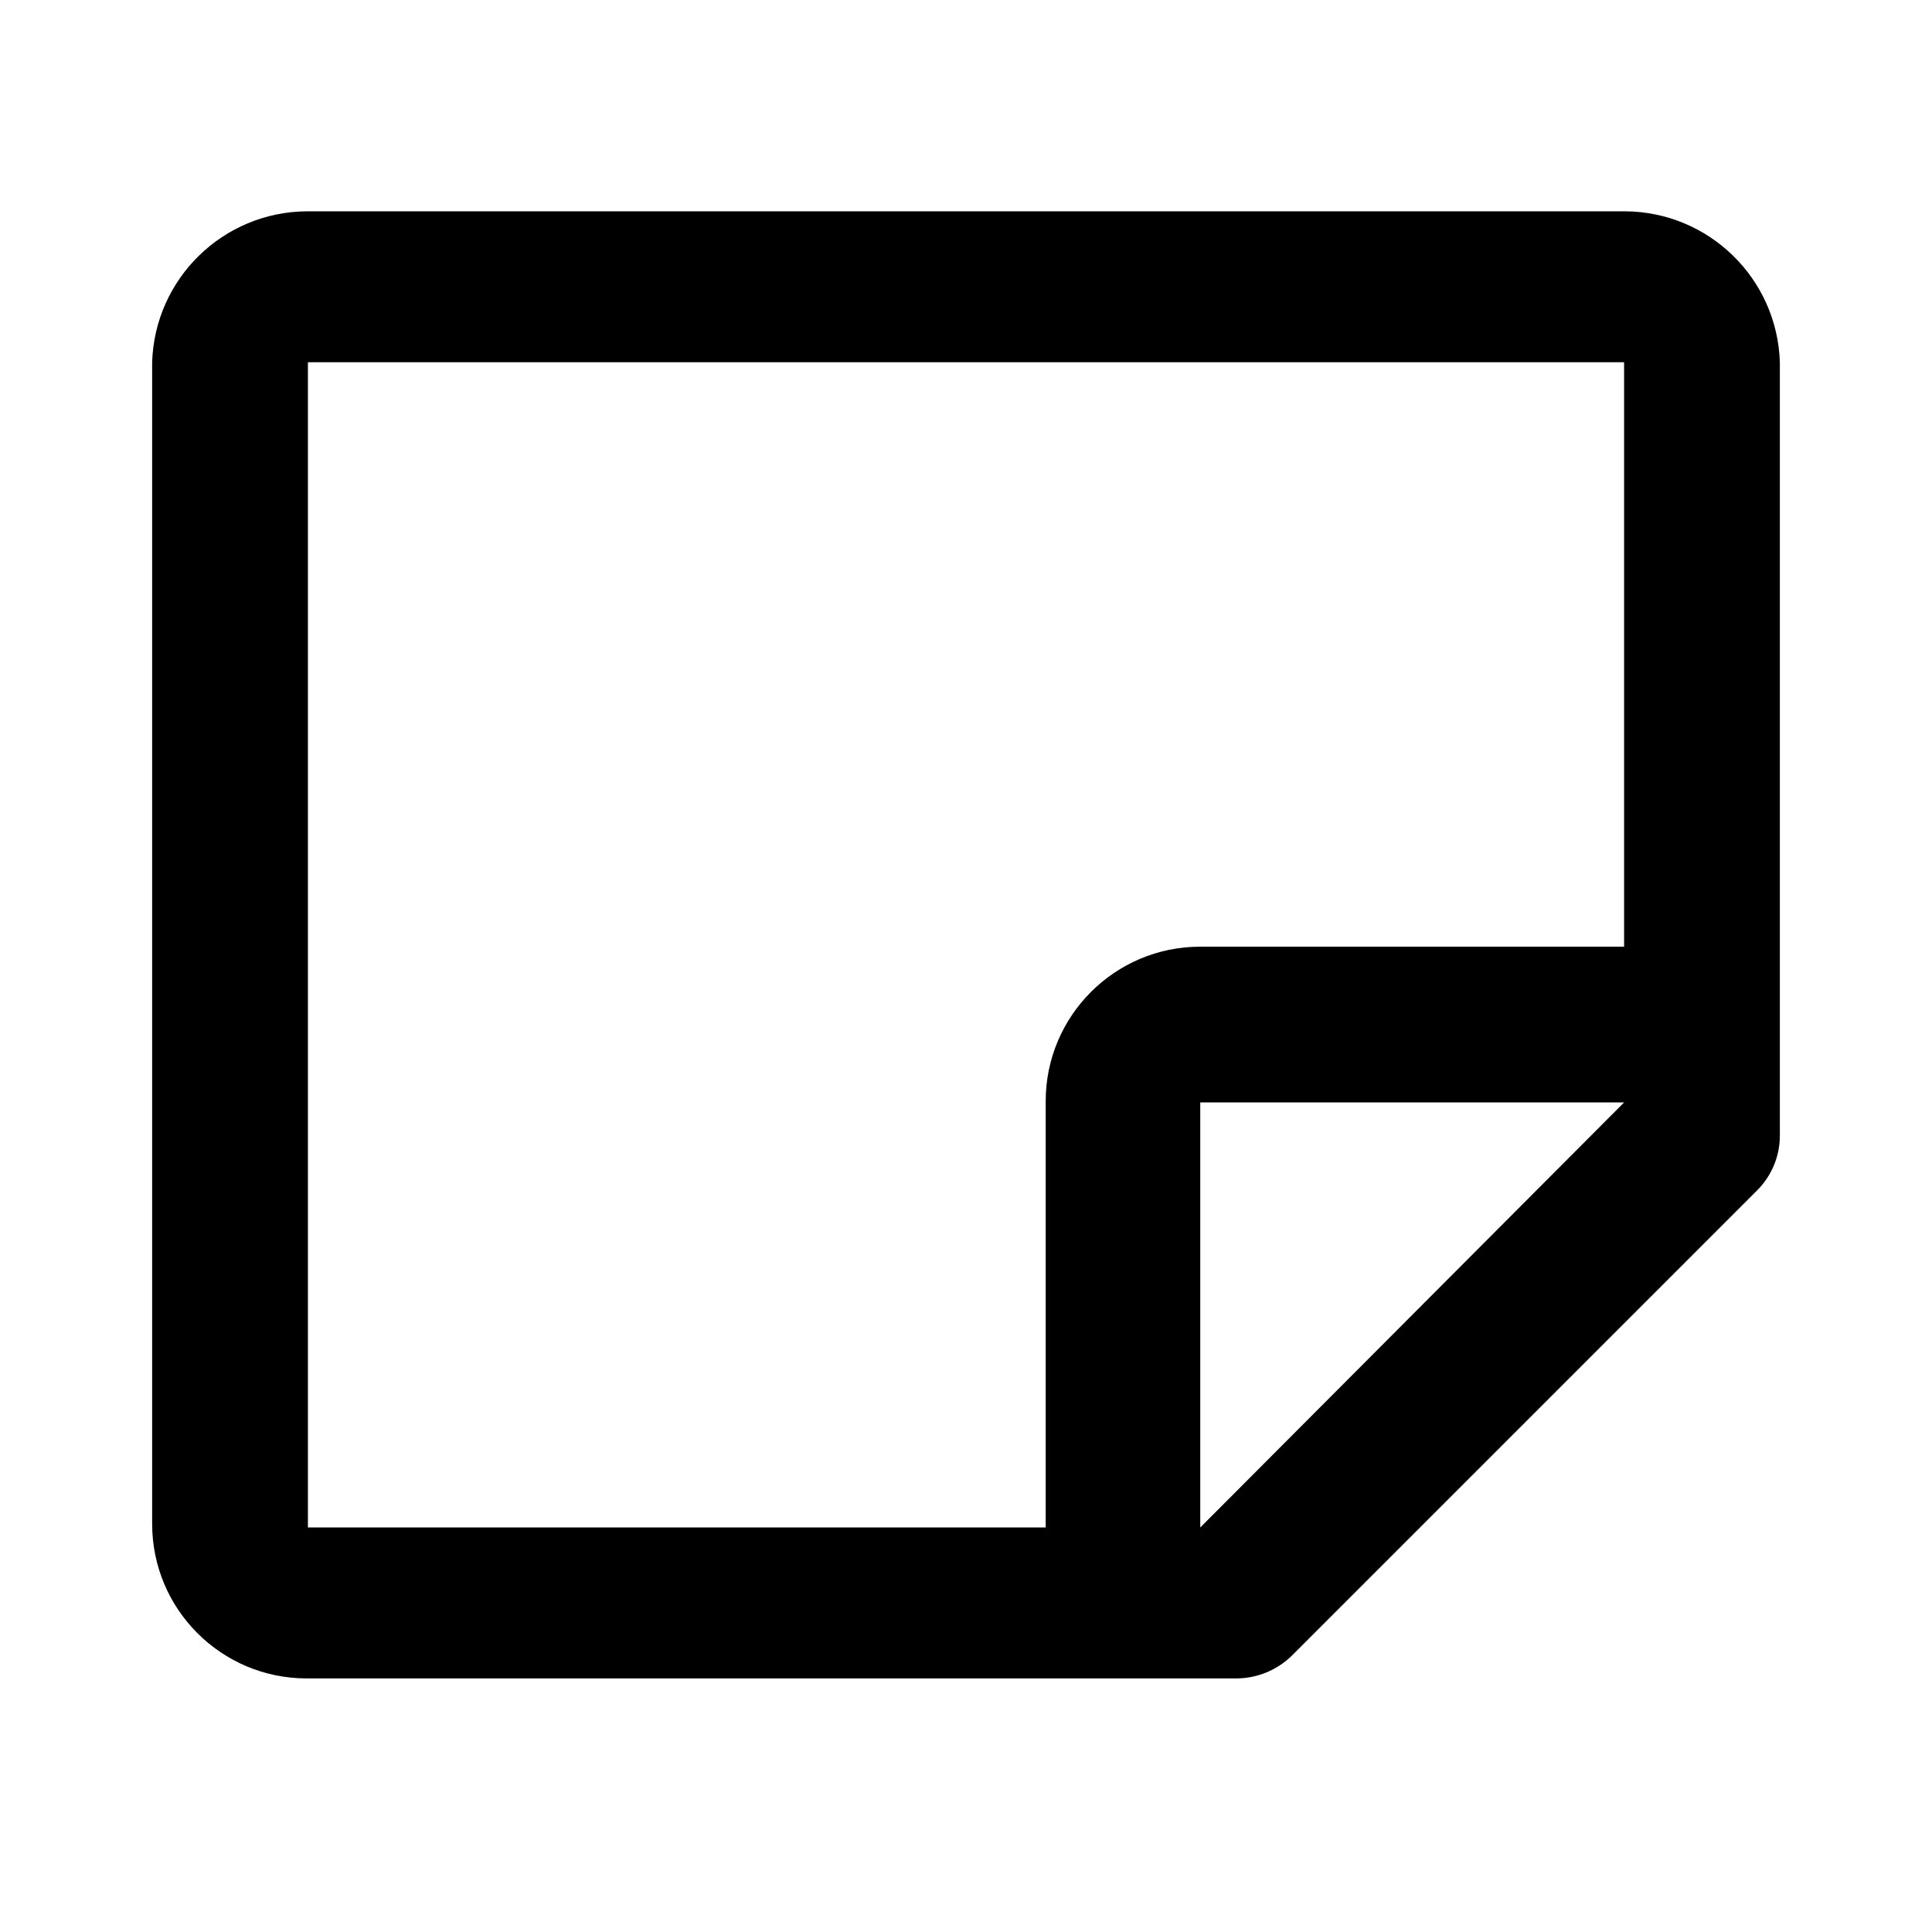
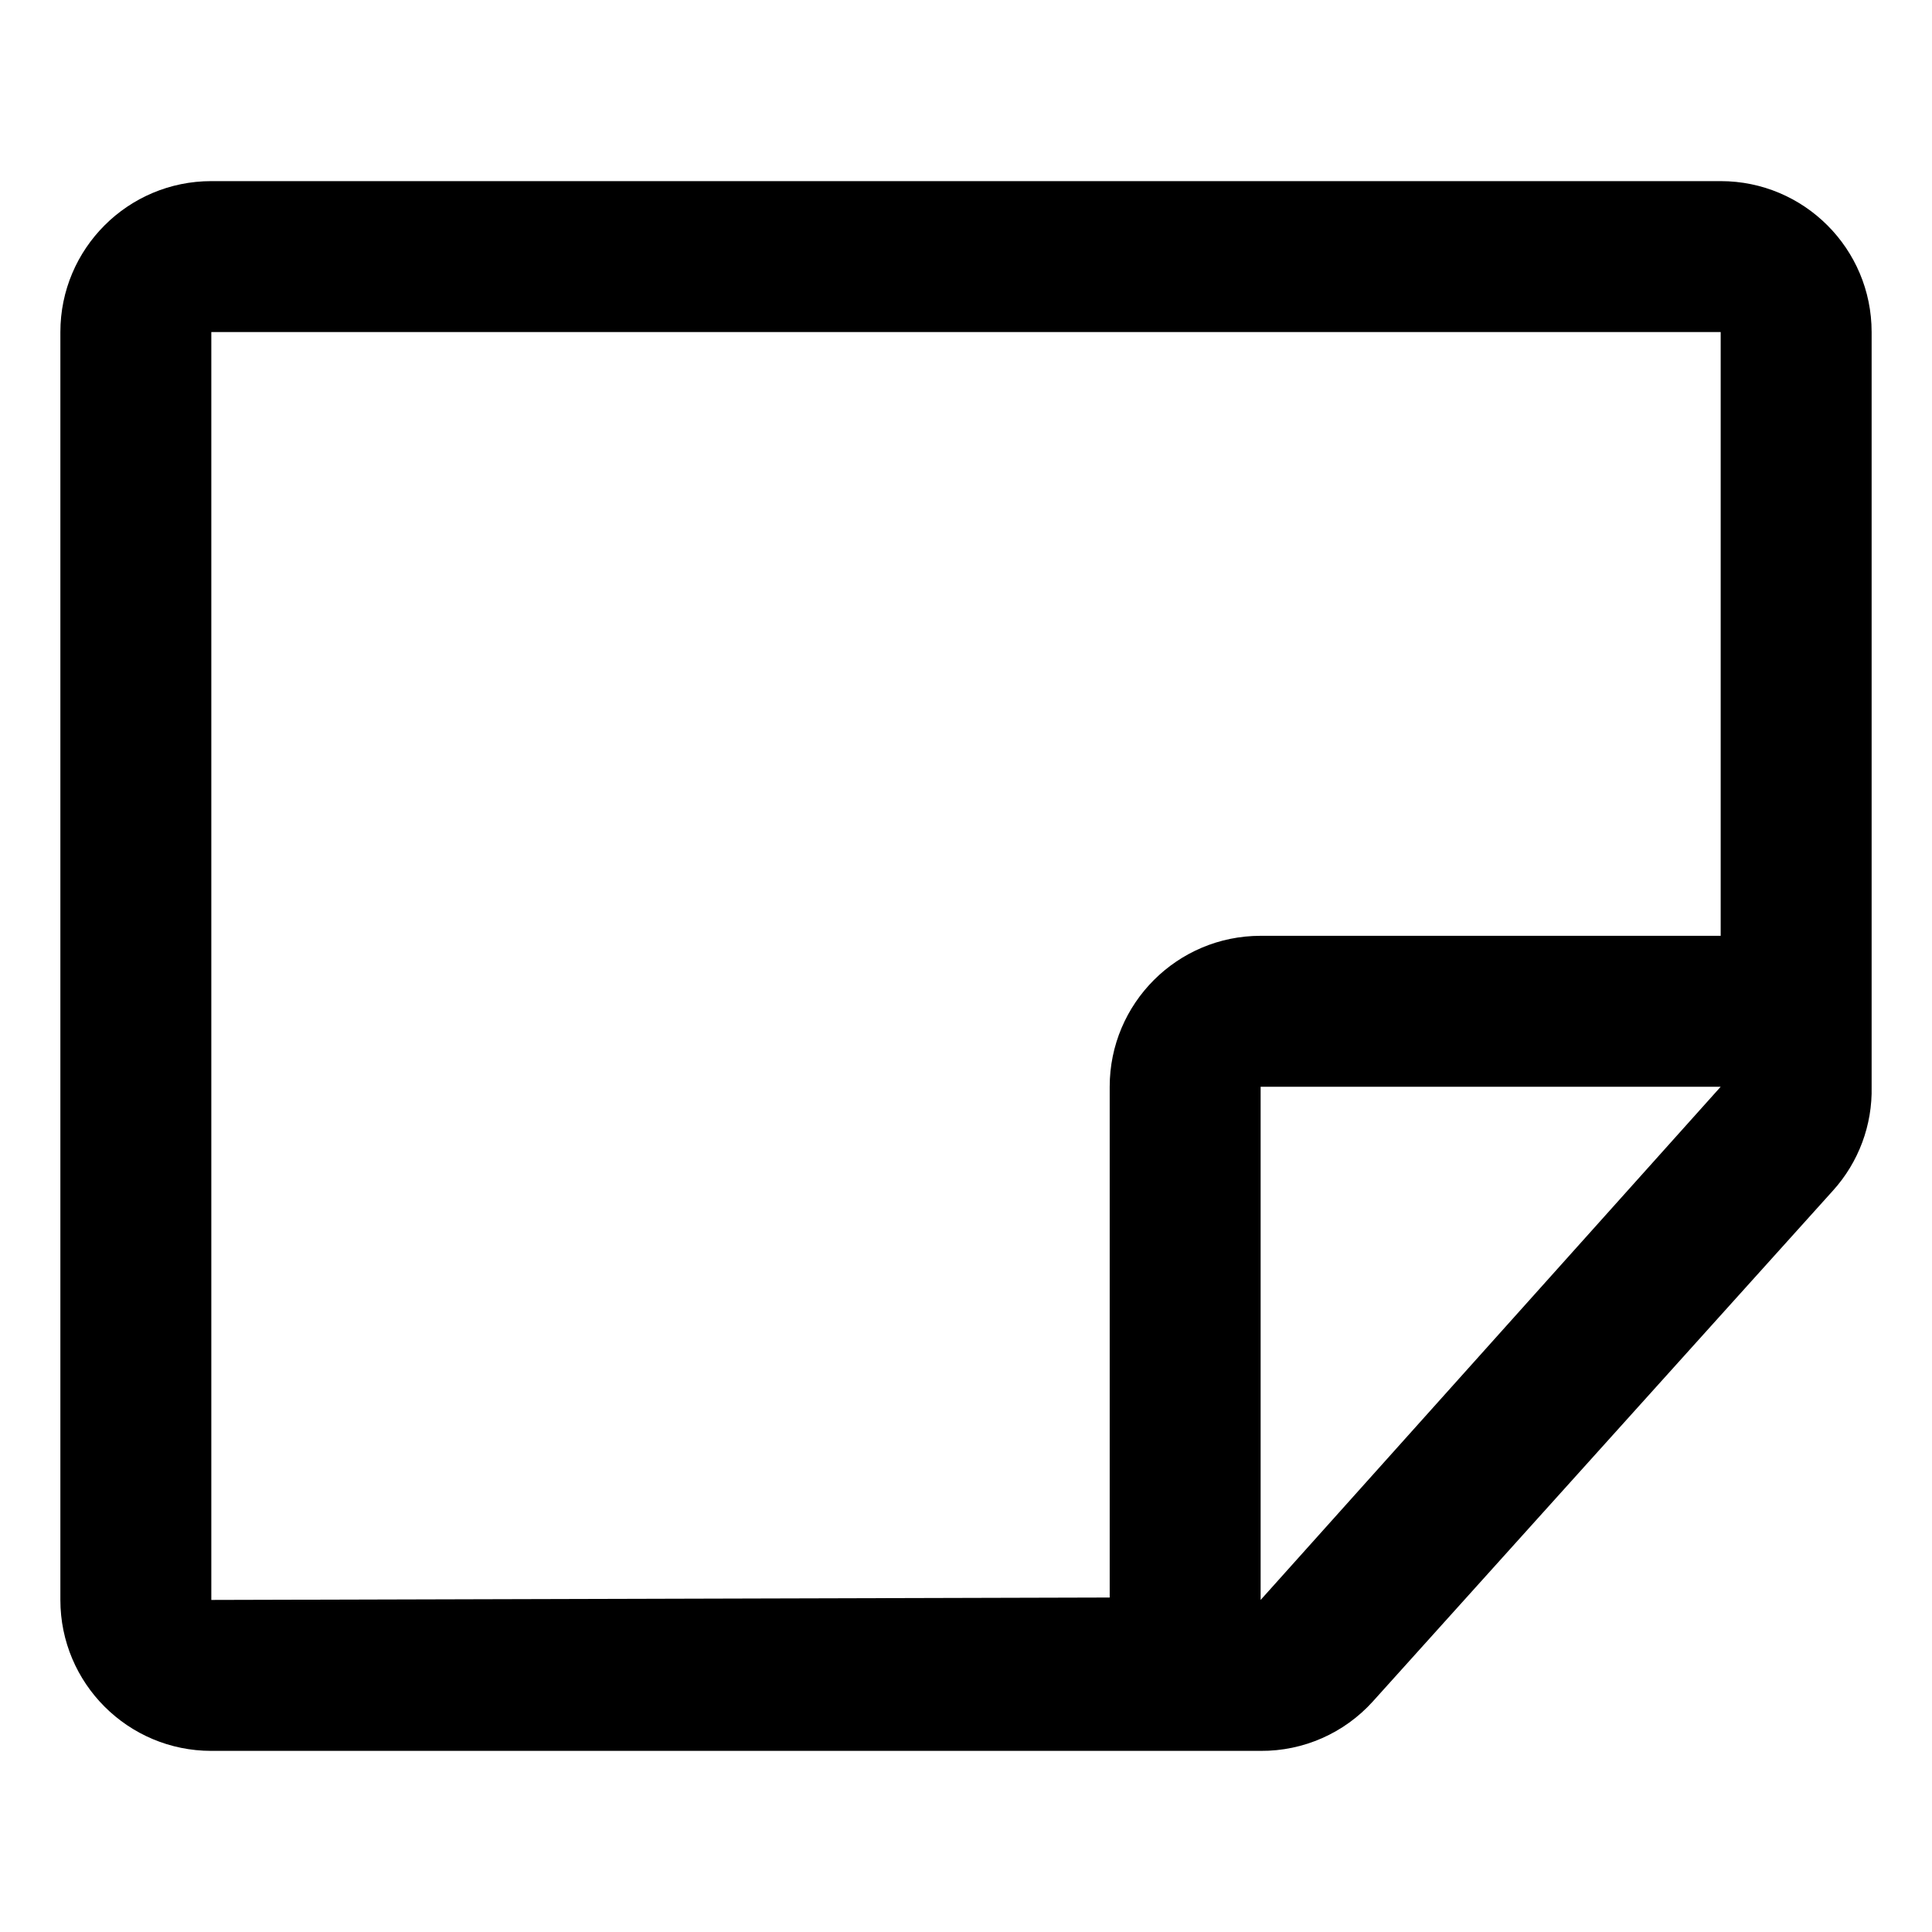
<svg xmlns="http://www.w3.org/2000/svg" width="16" height="16" viewBox="0 0 16 16">
-   <path d="M13.46 1.75H2.54A1.29 1.29 0 001.26 3v9.62a1.28 1.28 0 001.28 1.28h7.7a.66.66 0 00.46-.19l3.85-3.85a.64.64 0 00.19-.45V3a1.29 1.29 0 00-1.28-1.25zm-3.52 10.9V9.13h3.51zm3.51-4.81H9.94a1.28 1.28 0 00-1.28 1.28v3.53H2.55V3h10.9z" />
+   <path d="M14.25 1.5H1.75A1.25 1.25 0 00.5 2.75v10.5a1.25 1.25 0 001.25 1.25h8.69a1.24 1.24 0 00.93-.41l3.81-4.23A1.24 1.24 0 0015.5 9V2.75a1.25 1.25 0 00-1.25-1.25zM1.75 13.25V2.75h12.5v5h-3.81A1.25 1.25 0 009.19 9v4.23zm8.69 0V9h3.81z" />
</svg>
